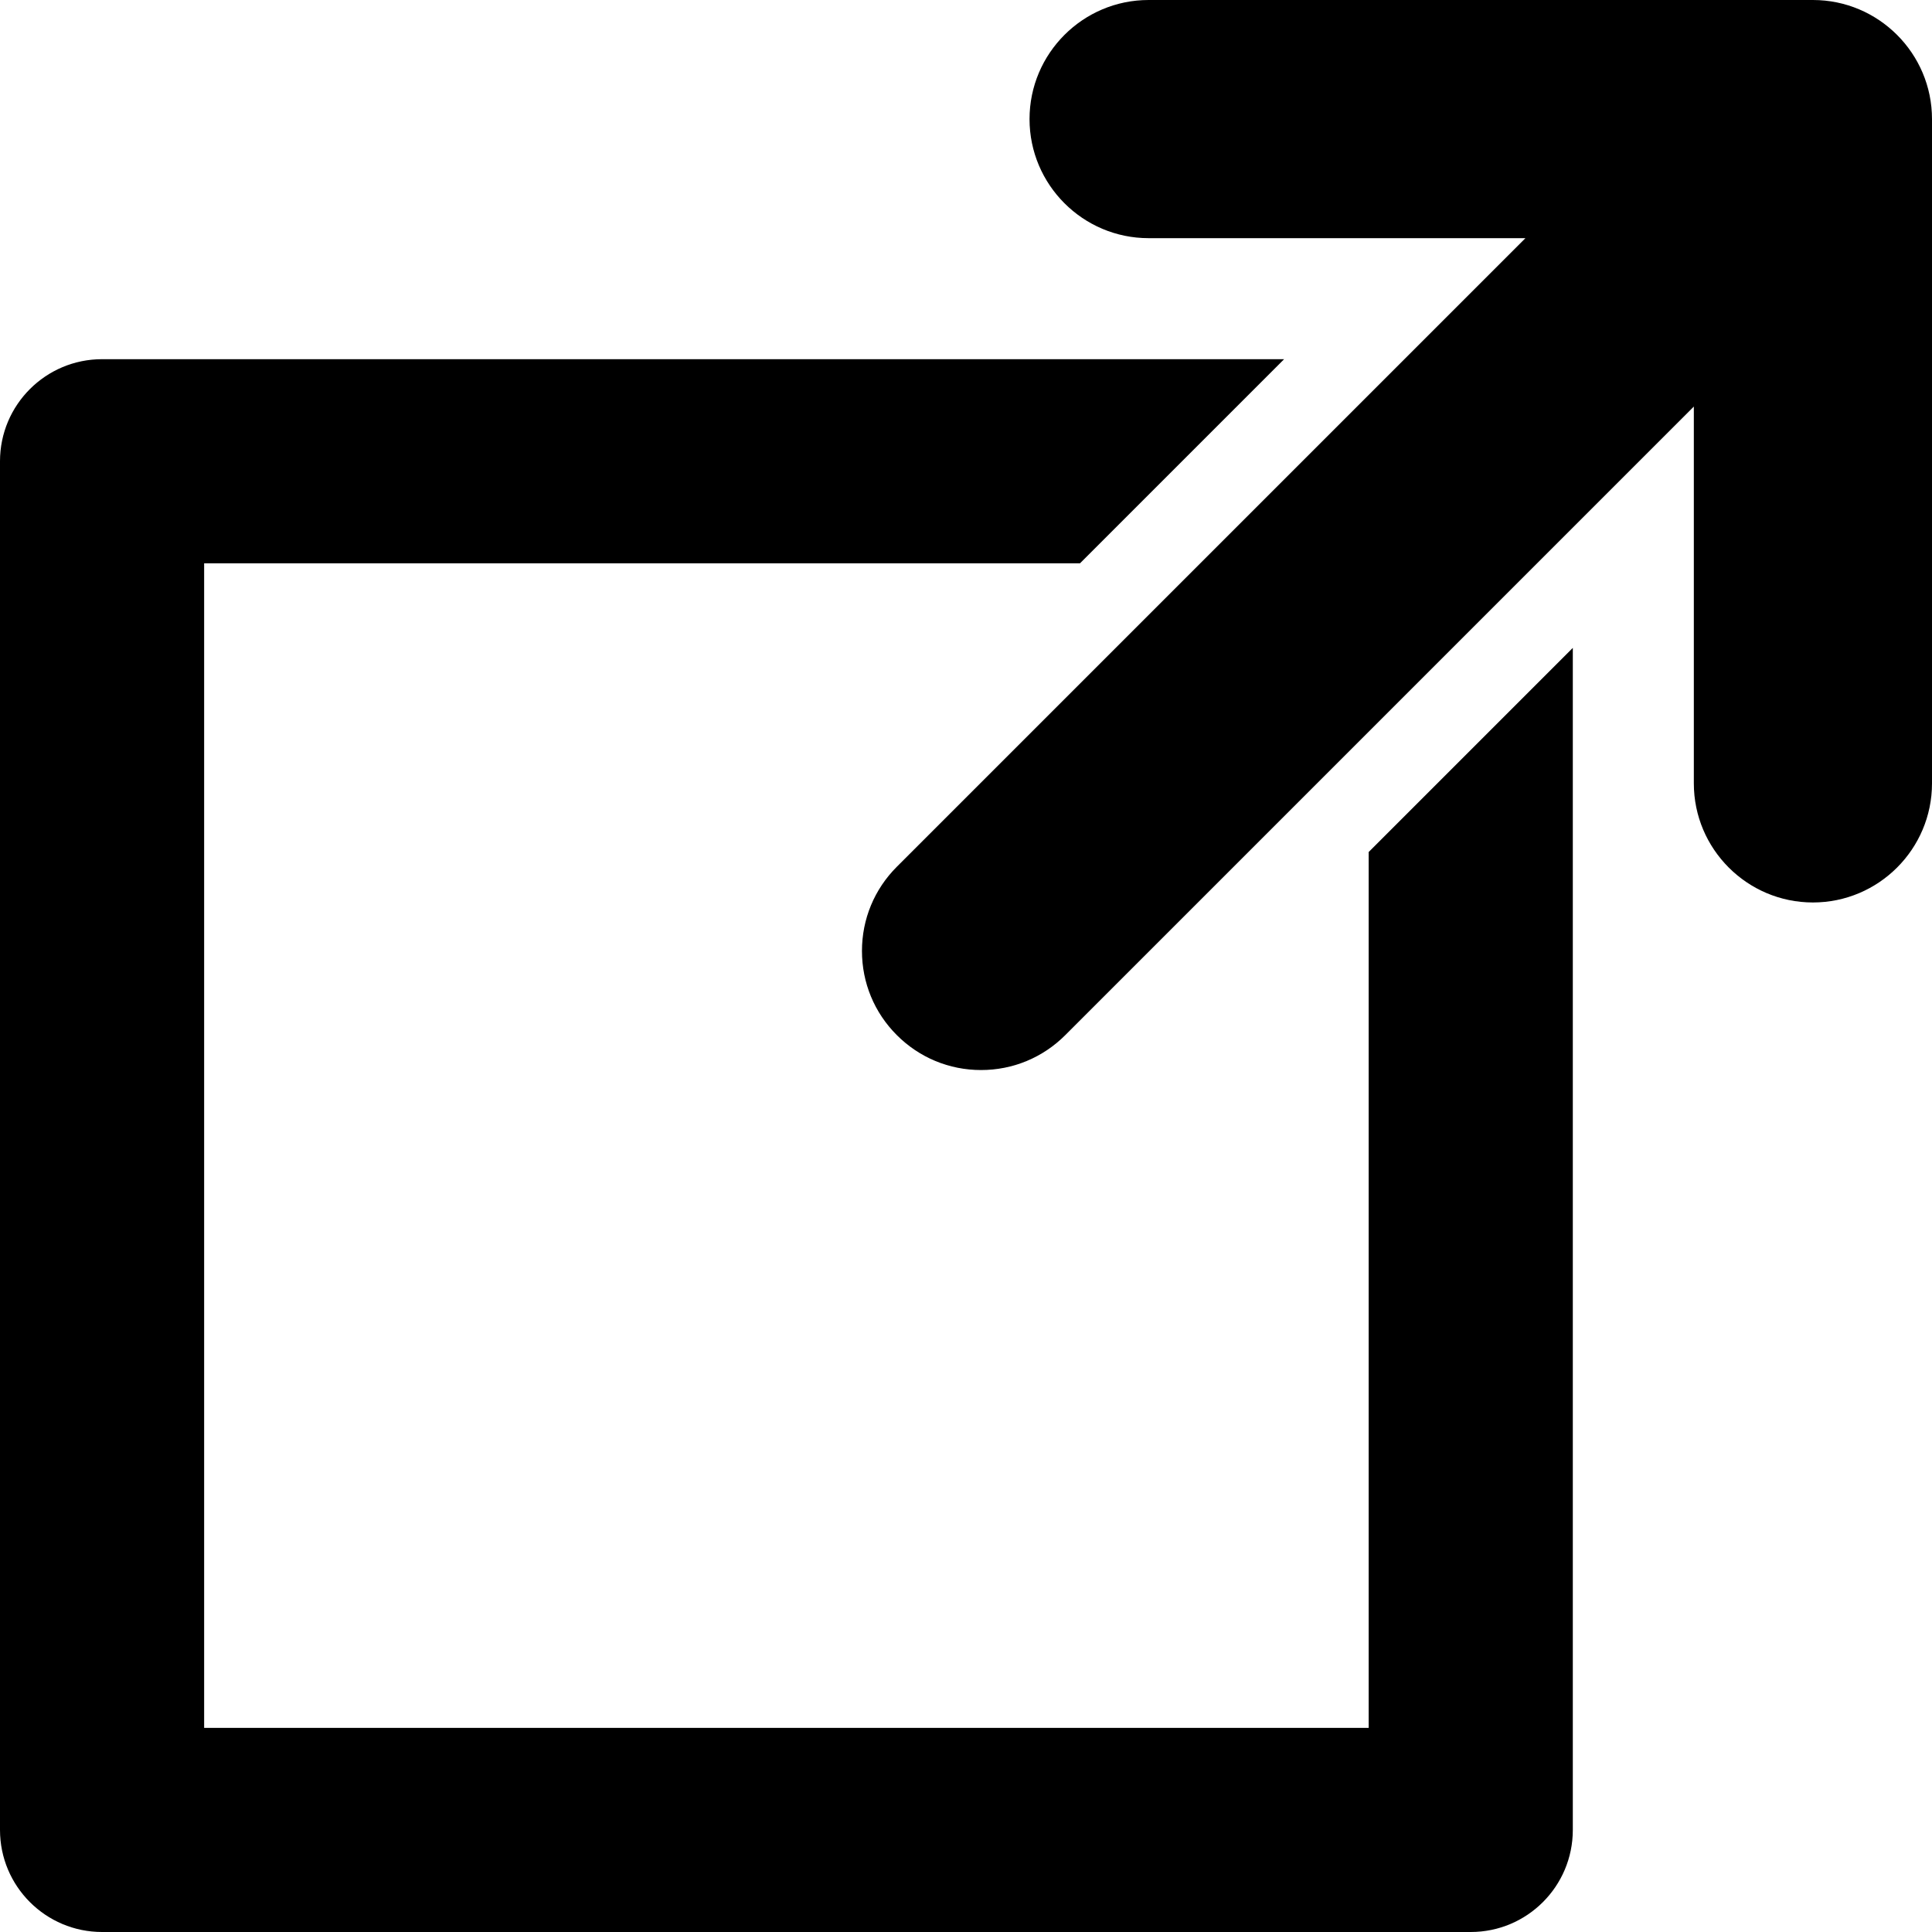
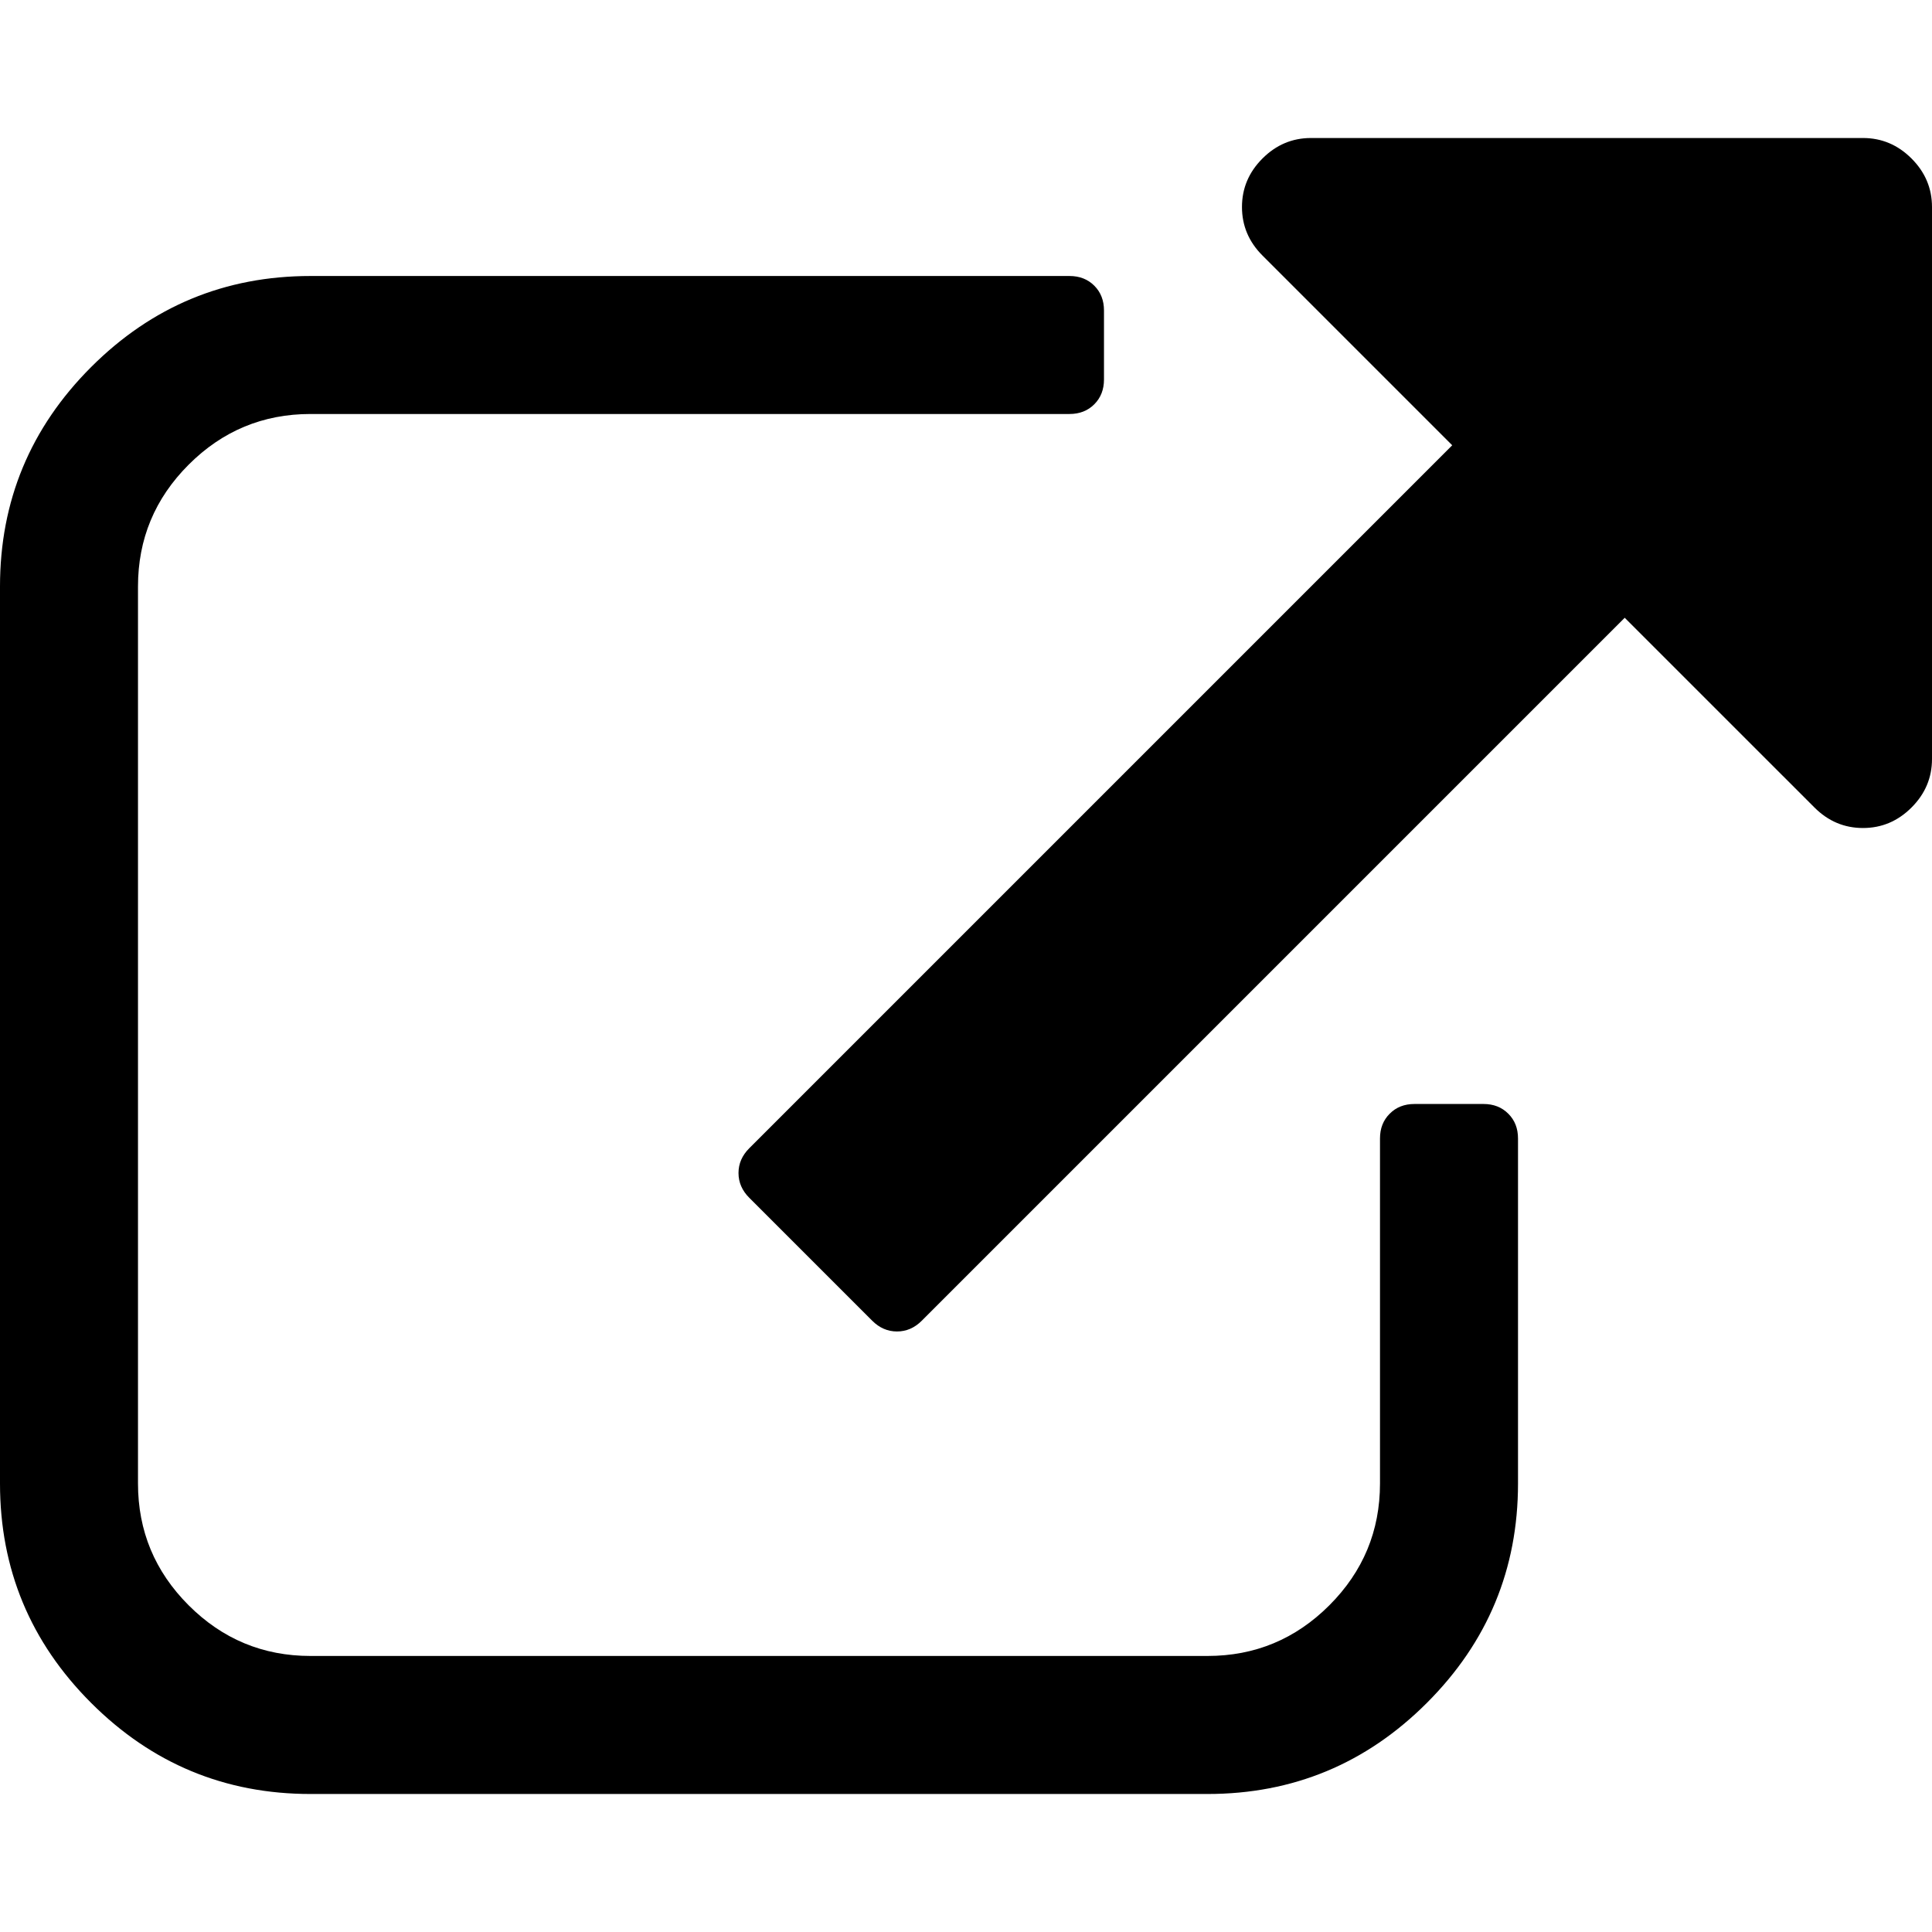
- <svg xmlns="http://www.w3.org/2000/svg" version="1.1" id="Capa_1" x="0px" y="0px" viewBox="0 0 283.922 283.922" style="enable-background:new 0 0 283.922 283.922;" xml:space="preserve">
+ <svg xmlns="http://www.w3.org/2000/svg" version="1.1" id="Capa_1" x="0px" y="0px" width="511.626px" height="511.627px" viewBox="0 0 511.626 511.627" style="enable-background:new 0 0 511.626 511.627;" xml:space="preserve">
  <g>
-     <path d="M266.422,0h-97.625c-9.65,0-17.5,7.851-17.5,17.5c0,9.649,7.85,17.5,17.5,17.5h55.377l-92.375,92.374   c-3.307,3.305-5.127,7.699-5.127,12.375c0,4.676,1.819,9.069,5.125,12.371c3.306,3.309,7.699,5.13,12.375,5.13   c4.674,0,9.069-1.82,12.376-5.127l92.374-92.375v55.377c0,9.649,7.851,17.5,17.5,17.5c9.649,0,17.5-7.851,17.5-17.5V17.5   C283.922,7.851,276.071,0,266.422,0z" />
-     <path d="M201.137,253.922H30V82.785h128.711l30-30H15c-8.284,0-15,6.716-15,15v201.137c0,8.284,6.716,15,15,15h201.137   c8.284,0,15-6.716,15-15V95.211l-30,30V253.922z" />
+     <g>
+       <path d="M392.857,292.354h-18.274c-2.669,0-4.859,0.855-6.563,2.573c-1.718,1.708-2.573,3.897-2.573,6.563v91.361    c0,12.563-4.47,23.315-13.415,32.262c-8.945,8.945-19.701,13.414-32.264,13.414H82.224c-12.562,0-23.317-4.469-32.264-13.414    c-8.945-8.946-13.417-19.698-13.417-32.262V155.31c0-12.562,4.471-23.313,13.417-32.259c8.947-8.947,19.702-13.418,32.264-13.418    h200.994c2.669,0,4.859-0.859,6.57-2.57c1.711-1.713,2.566-3.9,2.566-6.567V82.221c0-2.662-0.855-4.853-2.566-6.563    c-1.711-1.713-3.901-2.568-6.57-2.568H82.224c-22.648,0-42.016,8.042-58.102,24.125C8.042,113.297,0,132.665,0,155.313v237.542    c0,22.647,8.042,42.018,24.123,58.095c16.086,16.084,35.454,24.13,58.102,24.13h237.543c22.647,0,42.017-8.046,58.101-24.13    c16.085-16.077,24.127-35.447,24.127-58.095v-91.358c0-2.669-0.856-4.859-2.574-6.57    C397.709,293.209,395.519,292.354,392.857,292.354z" />
+       <path d="M506.199,41.971c-3.617-3.617-7.905-5.424-12.85-5.424H347.171c-4.948,0-9.233,1.807-12.847,5.424    c-3.617,3.615-5.428,7.898-5.428,12.847s1.811,9.233,5.428,12.85l50.247,50.248L198.424,304.067    c-1.906,1.903-2.856,4.093-2.856,6.563c0,2.479,0.953,4.668,2.856,6.571l32.548,32.544c1.903,1.903,4.093,2.852,6.567,2.852    s4.665-0.948,6.567-2.852l186.148-186.148l50.251,50.248c3.614,3.617,7.898,5.426,12.847,5.426s9.233-1.809,12.851-5.426    c3.617-3.616,5.424-7.898,5.424-12.847V54.818C511.626,49.866,509.813,45.586,506.199,41.971z" />
+     </g>
  </g>
  <g>
</g>
  <g>
</g>
  <g>
</g>
  <g>
</g>
  <g>
</g>
  <g>
</g>
  <g>
</g>
  <g>
</g>
  <g>
</g>
  <g>
</g>
  <g>
</g>
  <g>
</g>
  <g>
</g>
  <g>
</g>
  <g>
</g>
</svg>
